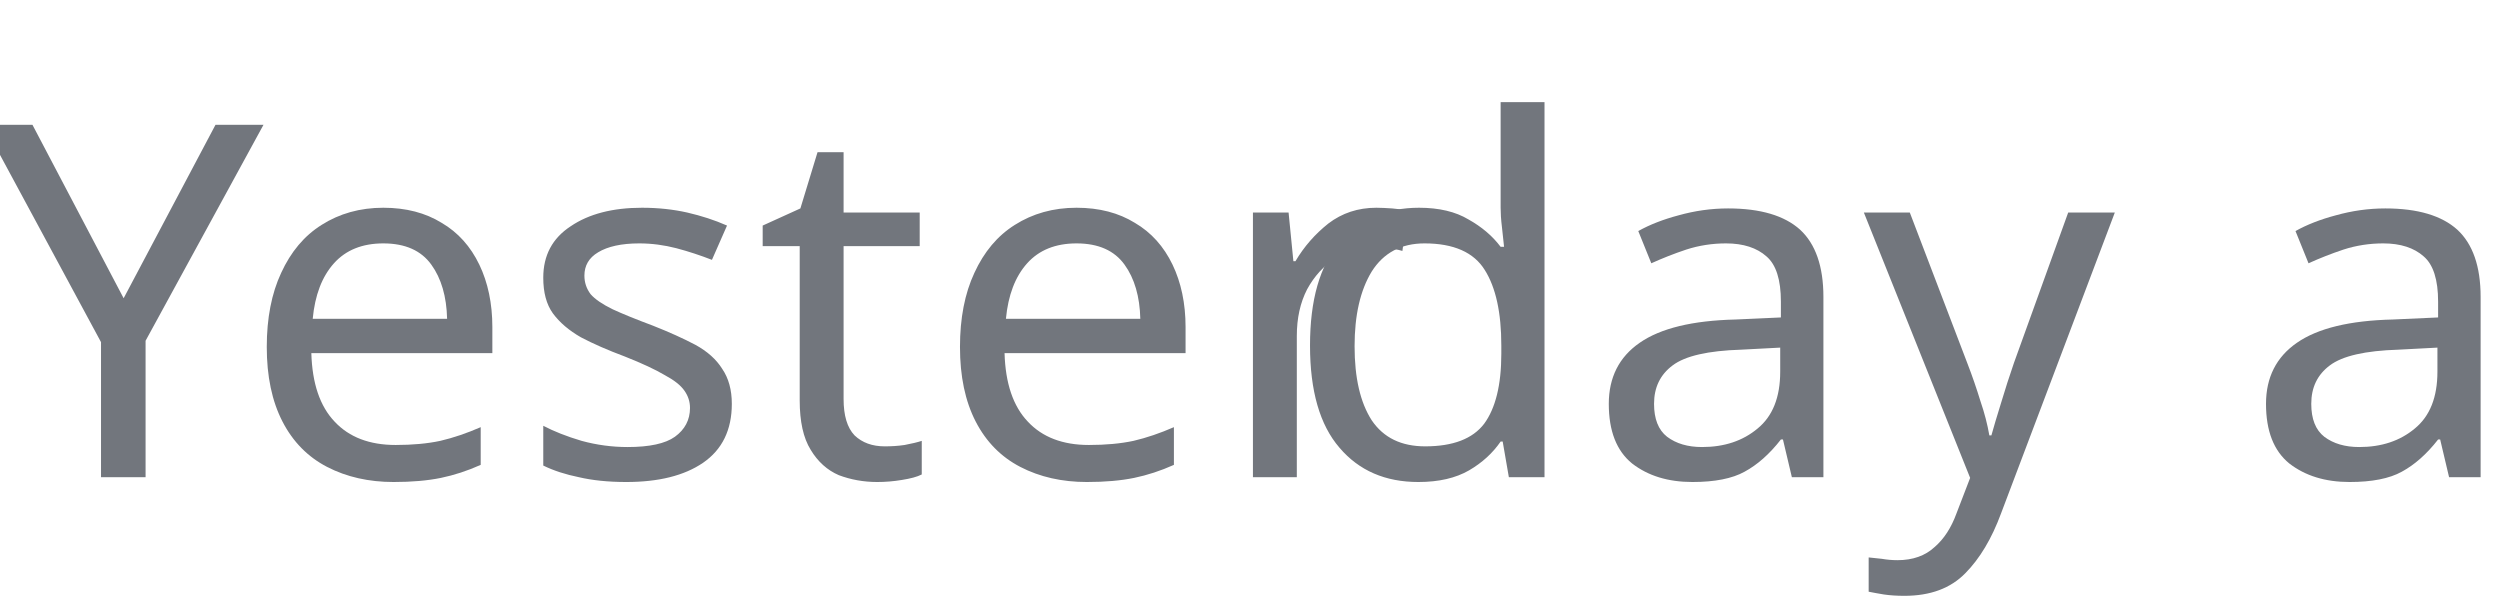
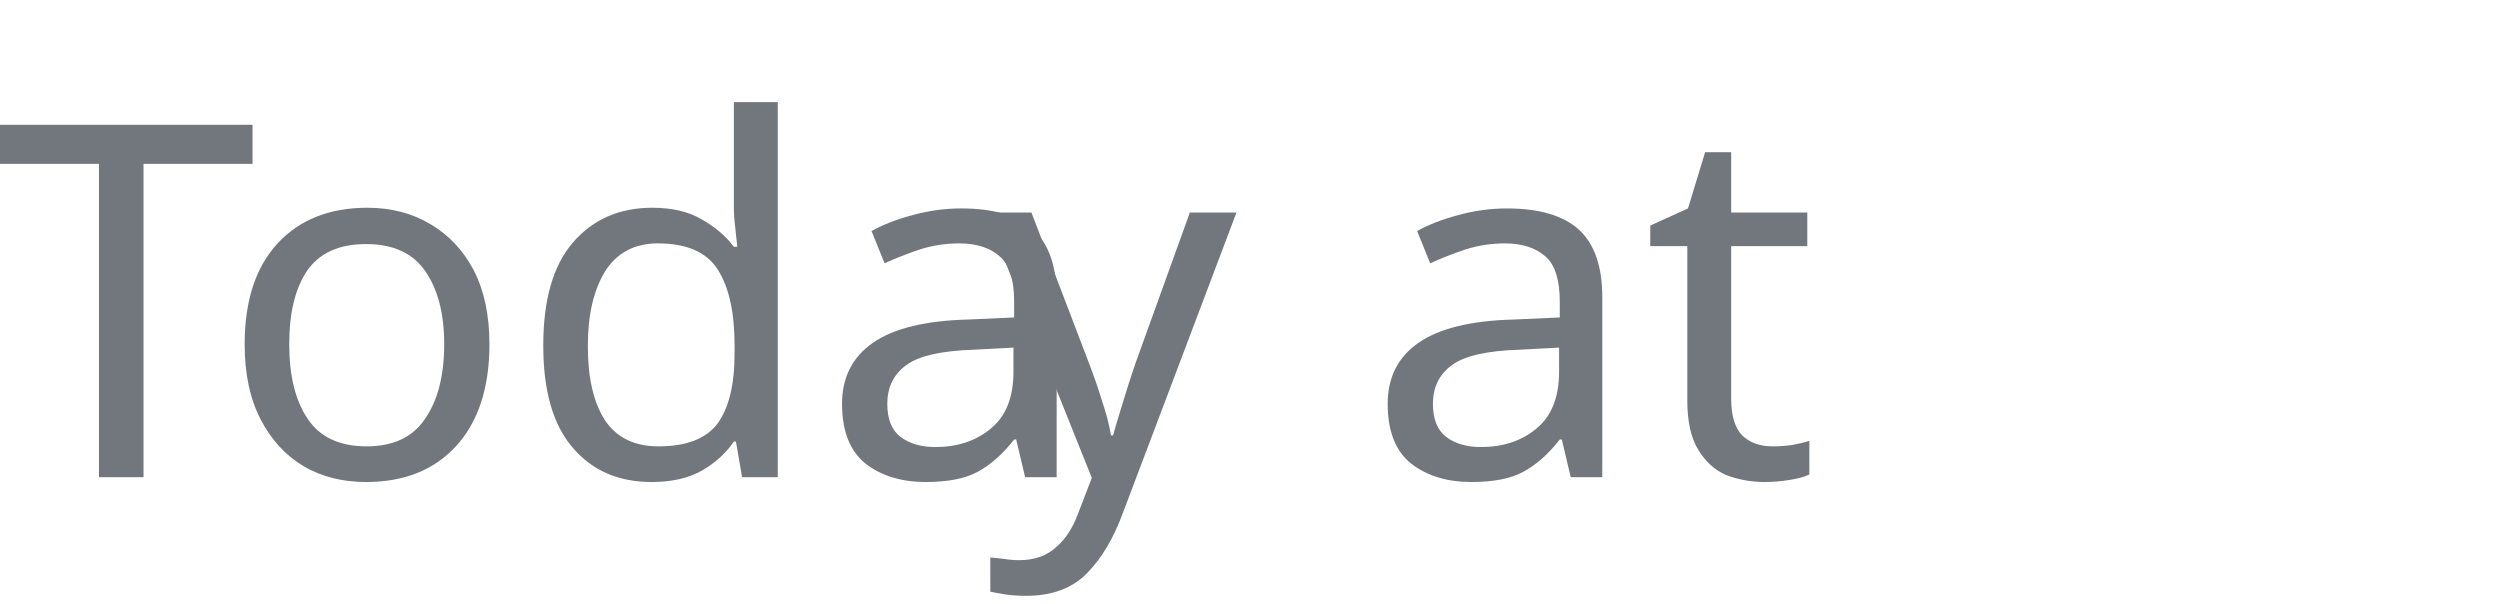
<svg xmlns="http://www.w3.org/2000/svg" width="100%" height="100%" viewBox="0 0 58 14" version="1.1" xml:space="preserve" style="fill-rule:evenodd;clip-rule:evenodd;stroke-linejoin:round;stroke-miterlimit:2;">
  <g transform="matrix(1.01808,0,0,1.01808,-5.84893,4.748)">
-     <text x="5.374px" y="6.209px" style="font-family:'Whitney-Medium', 'Whitney';font-weight:500;font-size:11.25px;fill:rgb(114,118,125);">Y<tspan x="11.201px " y="6.209px ">e</tspan>ster<tspan x="34.973px 41.025px 46.538px " y="6.209px 6.209px 6.209px ">day</tspan> at</text>
+     <text x="5.374px" y="6.209px" style="font-family:'Whitney-Medium', 'Whitney';font-weight:500;font-size:11.25px;fill:rgb(114,118,125);">T<tspan x="10.695px " y="6.209px ">o</tspan>da<tspan x="28.189px " y="6.209px ">y</tspan> at</text>
  </g>
</svg>
